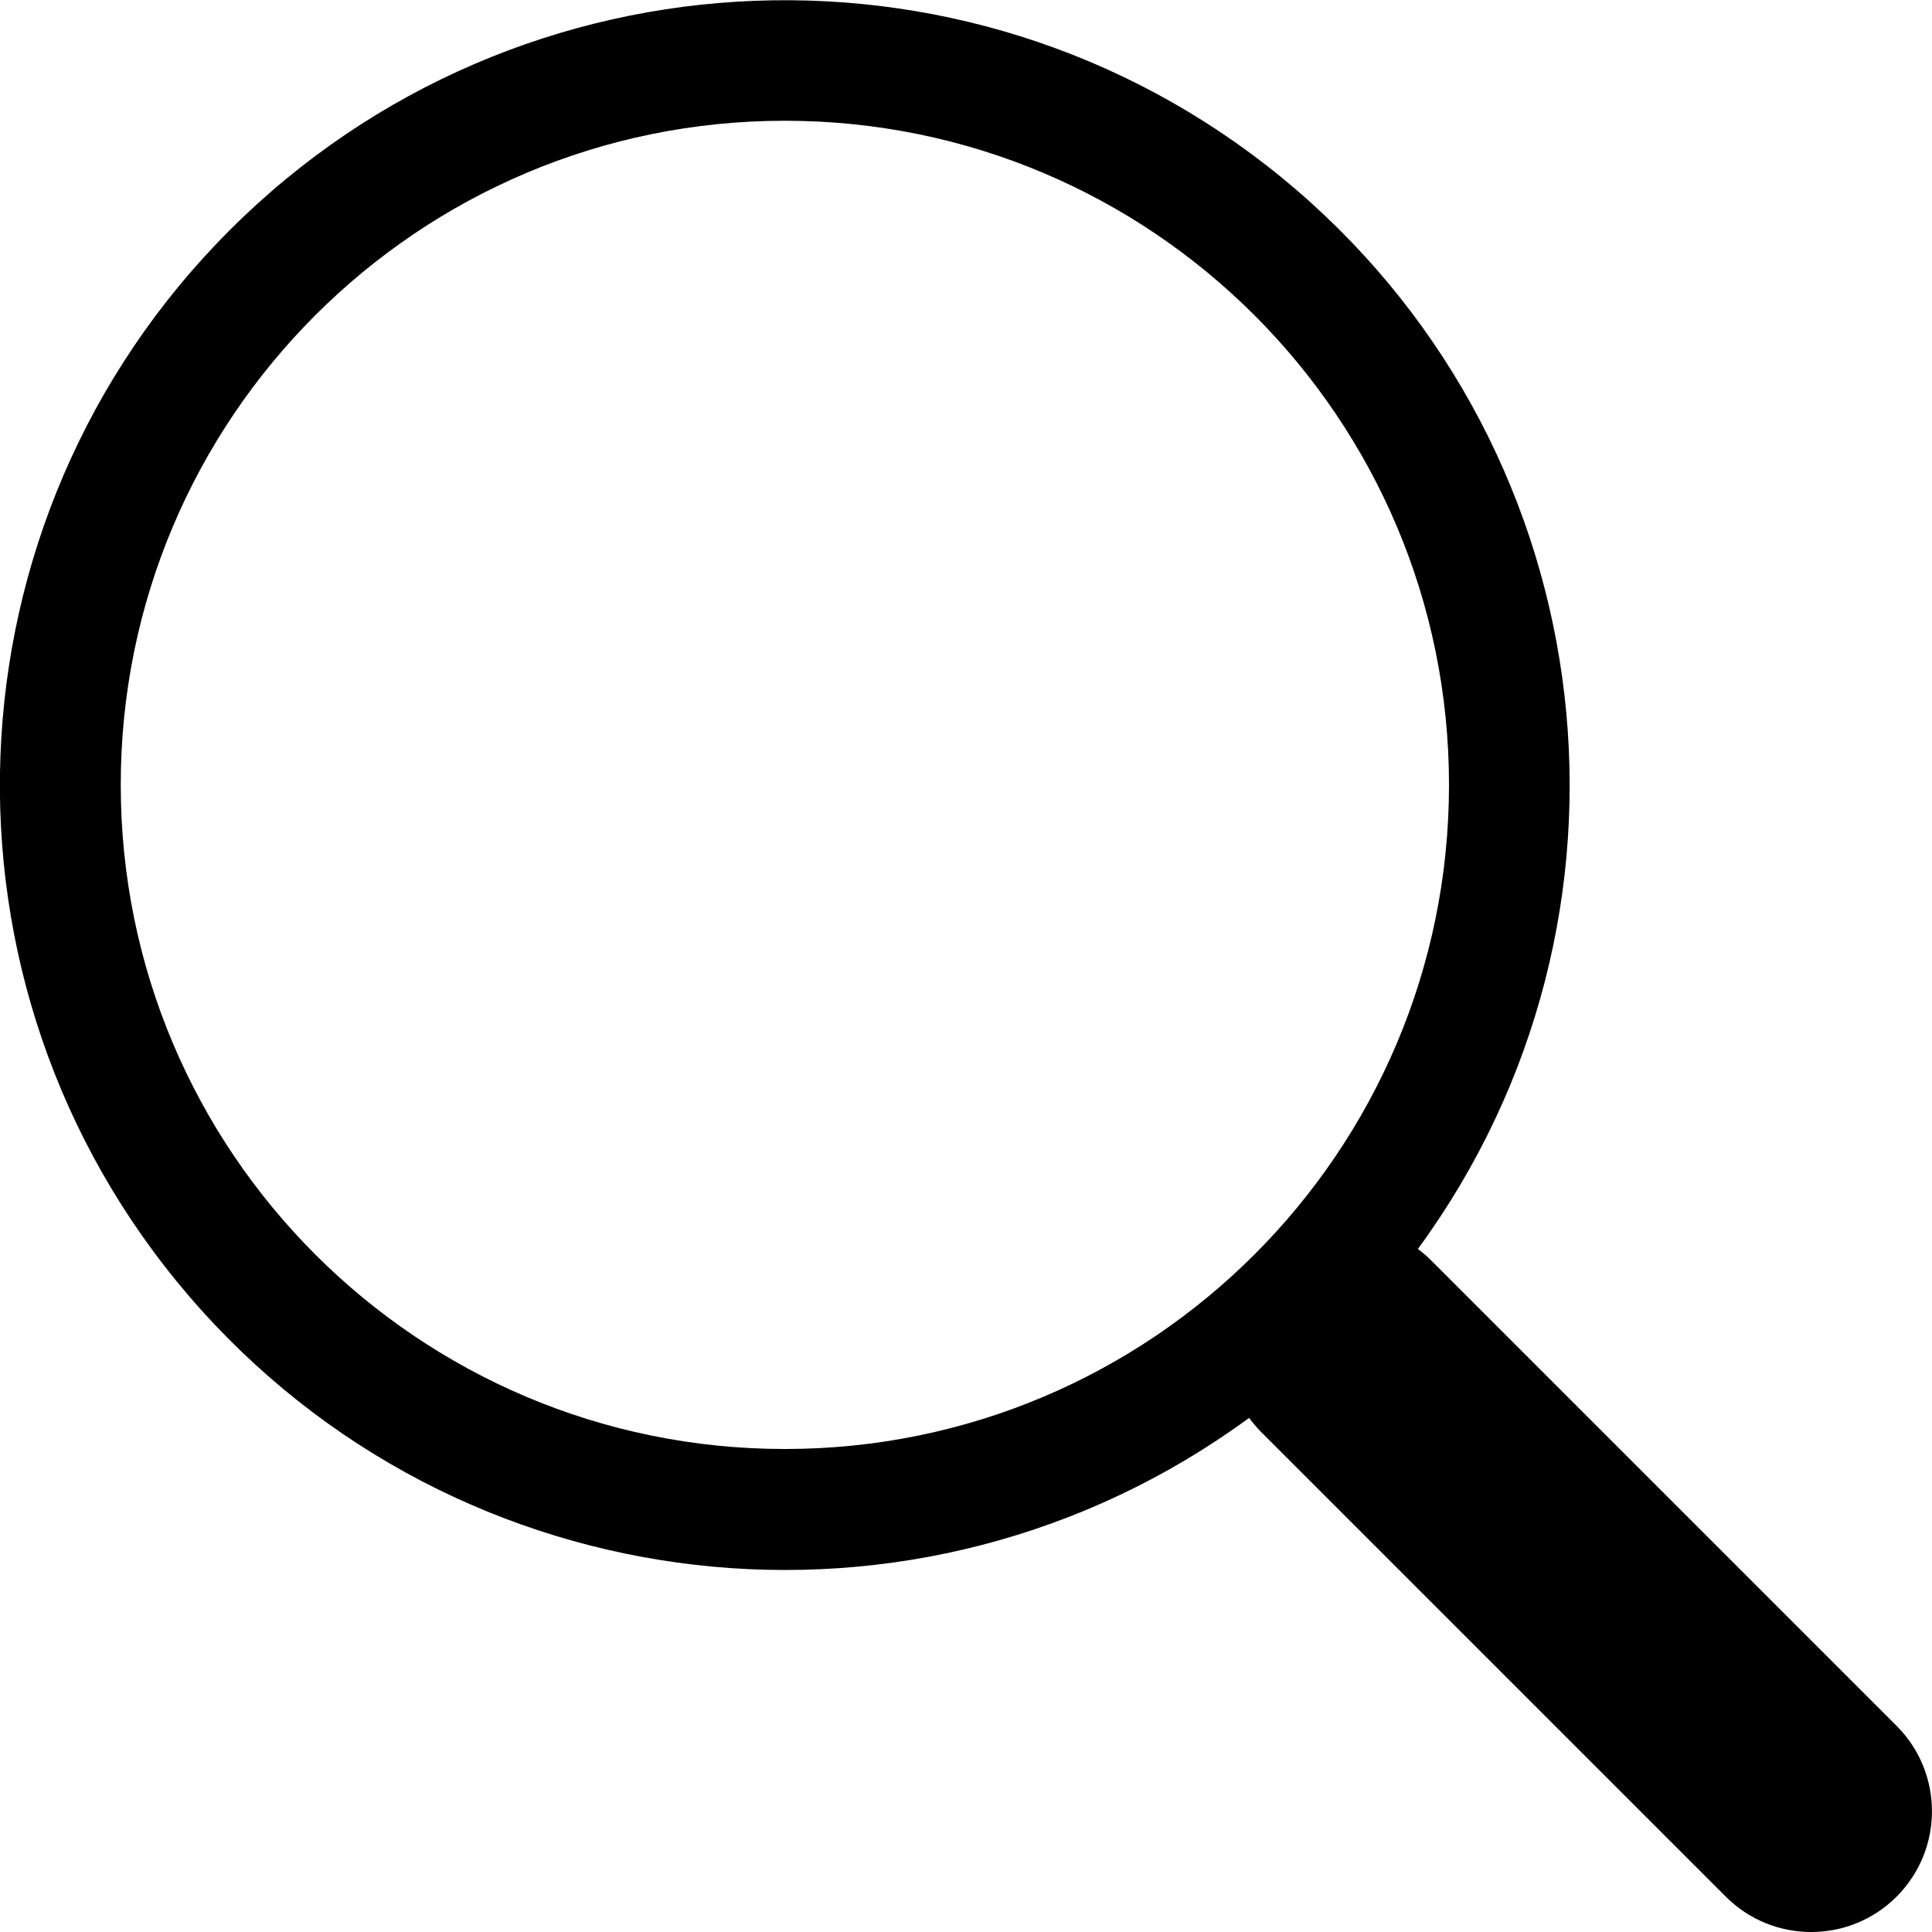
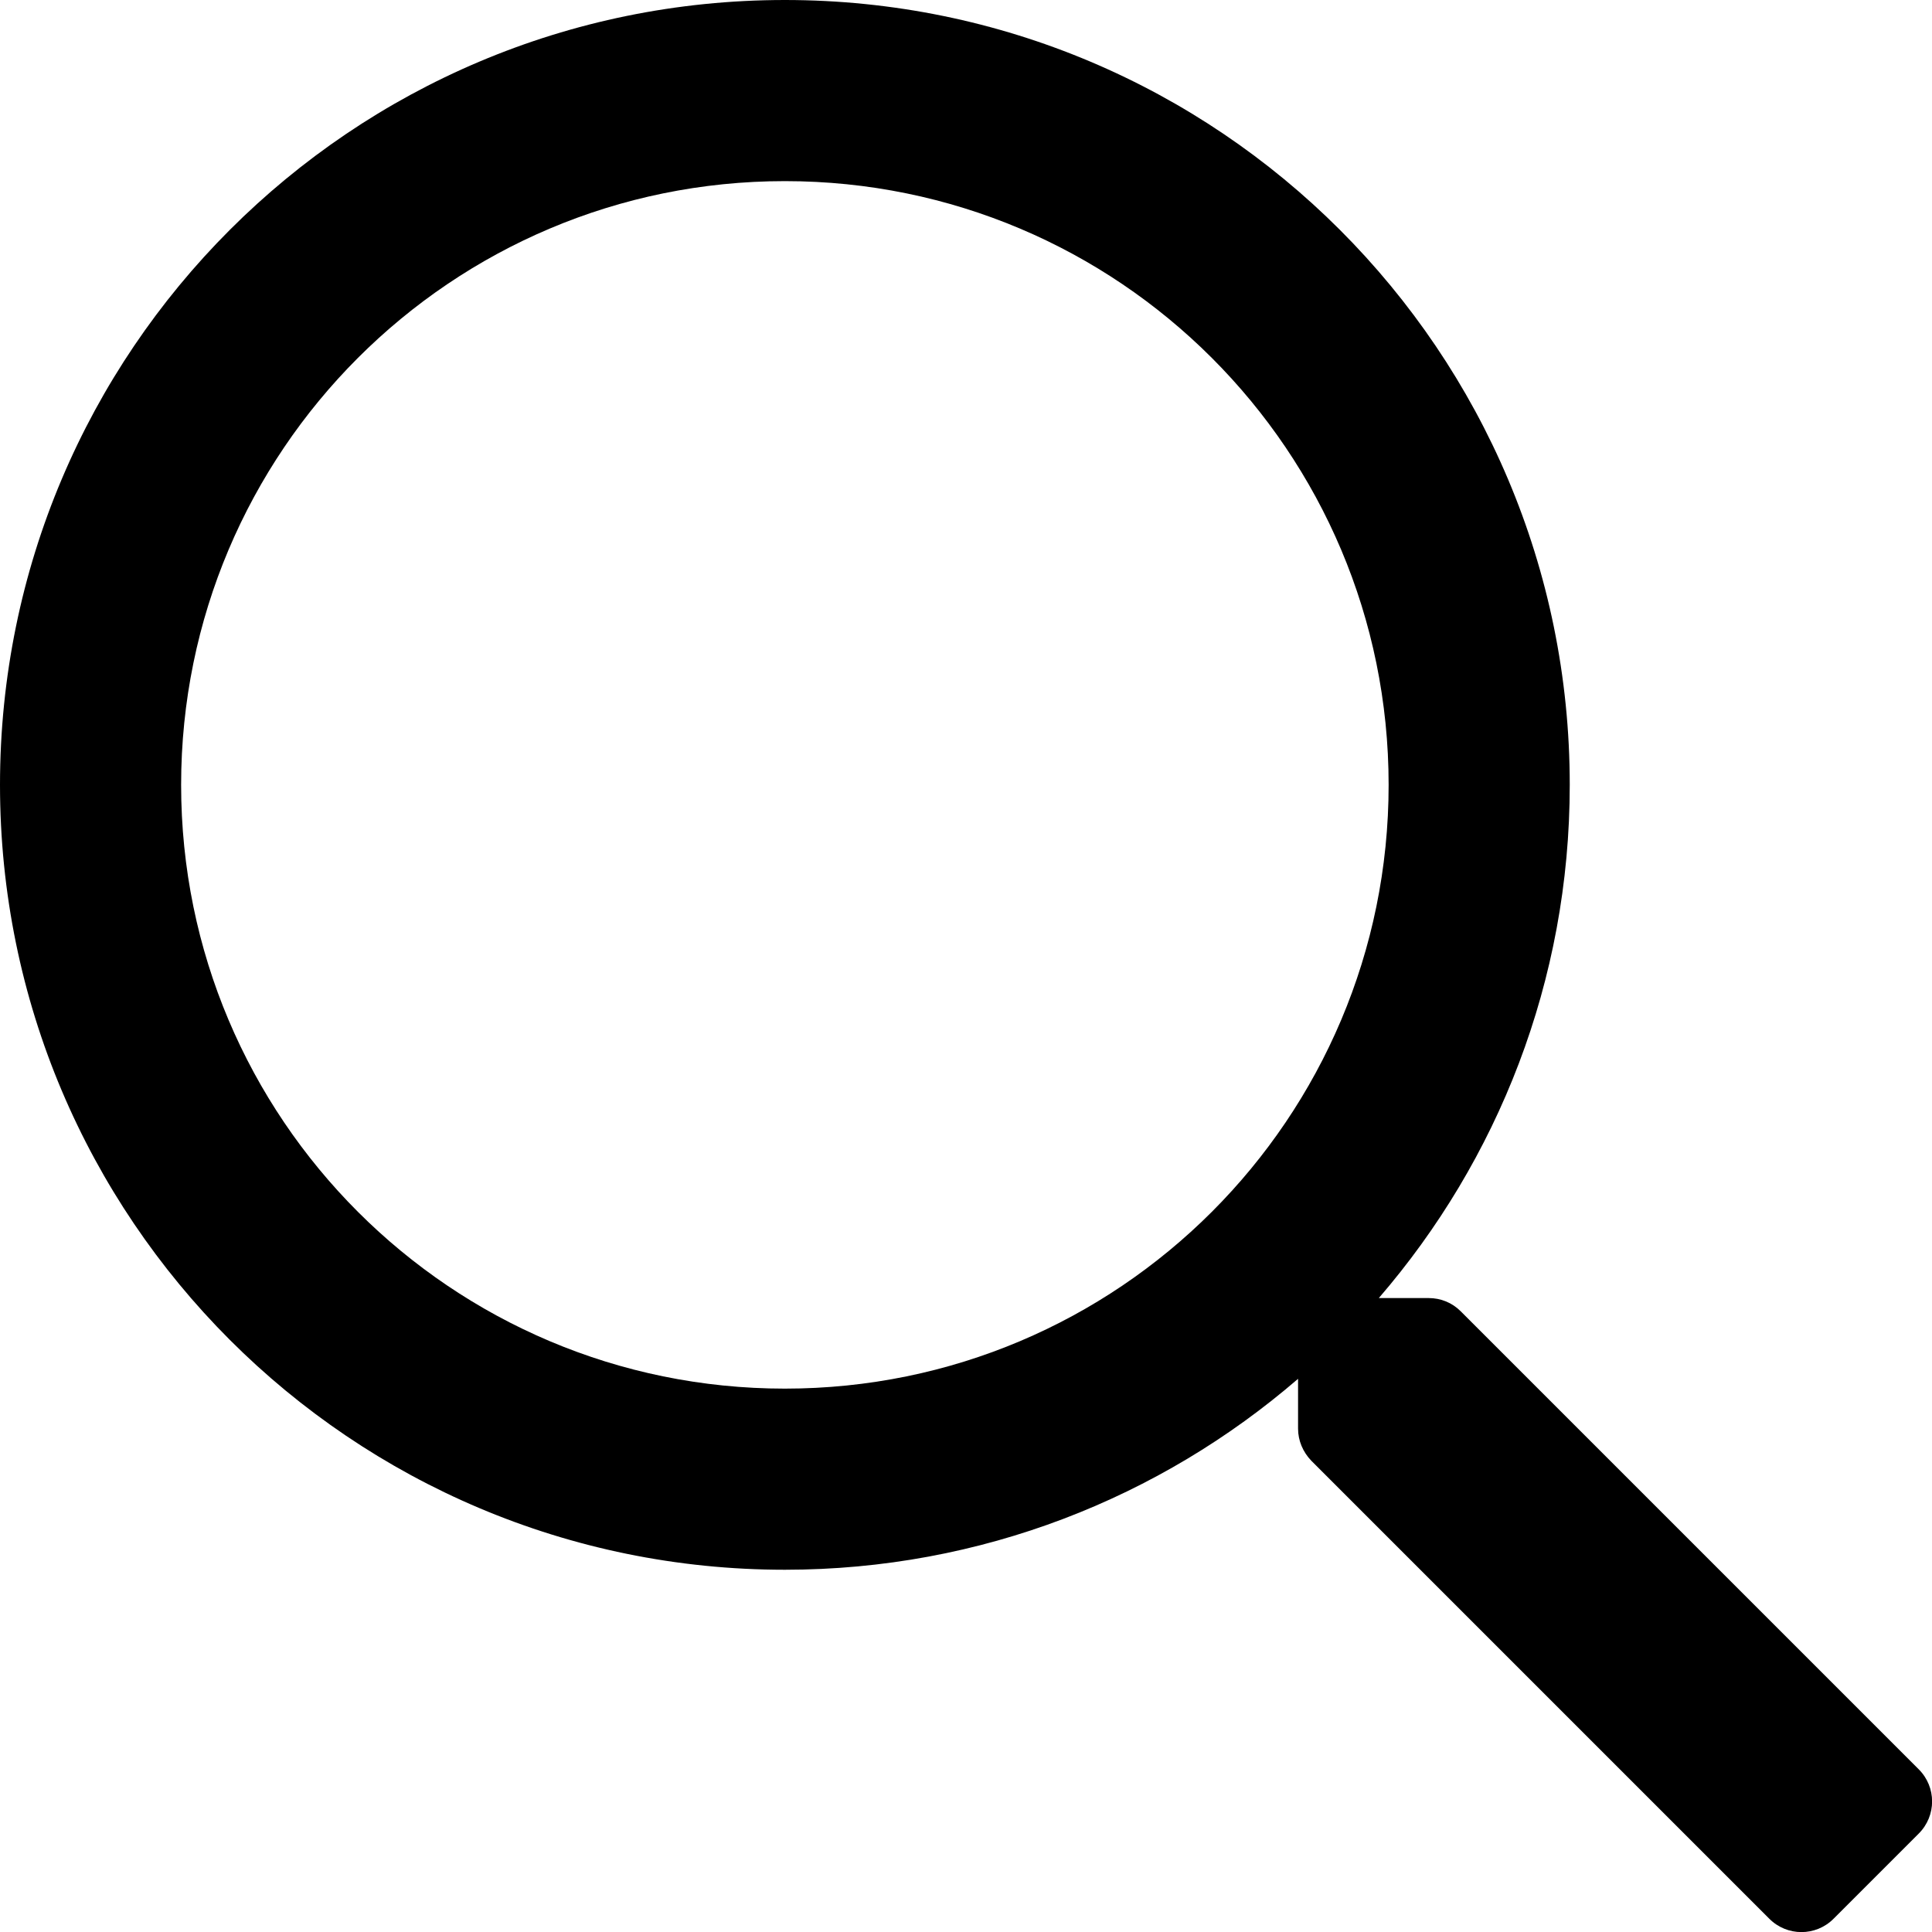
- <svg xmlns="http://www.w3.org/2000/svg" class="svg-icon bi-search" viewBox="0 0 16 16">
-   <path d="M11.742 10.344a6.5 6.5 0 1 0-1.397 1.398h-.001c.03.04.062.078.098.115l3.85 3.85a1 1 0 0 0 1.415-1.414l-3.85-3.85a1.007 1.007 0 0 0-.115-.1zM12 6.5a5.5 5.5 0 1 1-11 0 5.5 5.5 0 0 1 11 0z" />
+ <svg xmlns="http://www.w3.org/2000/svg" aria-hidden="true" focusable="false" data-prefix="far" data-icon="search" role="img" viewBox="0 0 512 512" class="svg-inline--fa fa-search fa-w-16 fa-9x">
+   <path fill="currentColor" d="M508.5 468.9L387.1 347.5c-2.3-2.3-5.3-3.5-8.5-3.5h-13.2c31.5-36.5 50.6-84 50.6-136C416 93.1 322.9 0 208 0S0 93.1 0 208s93.1 208 208 208c52 0 99.5-19.1 136-50.6v13.2c0 3.2 1.3 6.2 3.5 8.5l121.4 121.4c4.7 4.7 12.3 4.7 17 0l22.6-22.6c4.7-4.7 4.7-12.3 0-17zM208 368c-88.4 0-160-71.6-160-160S119.6 48 208 48s160 71.6 160 160-71.6 160-160 160z" class="" />
</svg>
